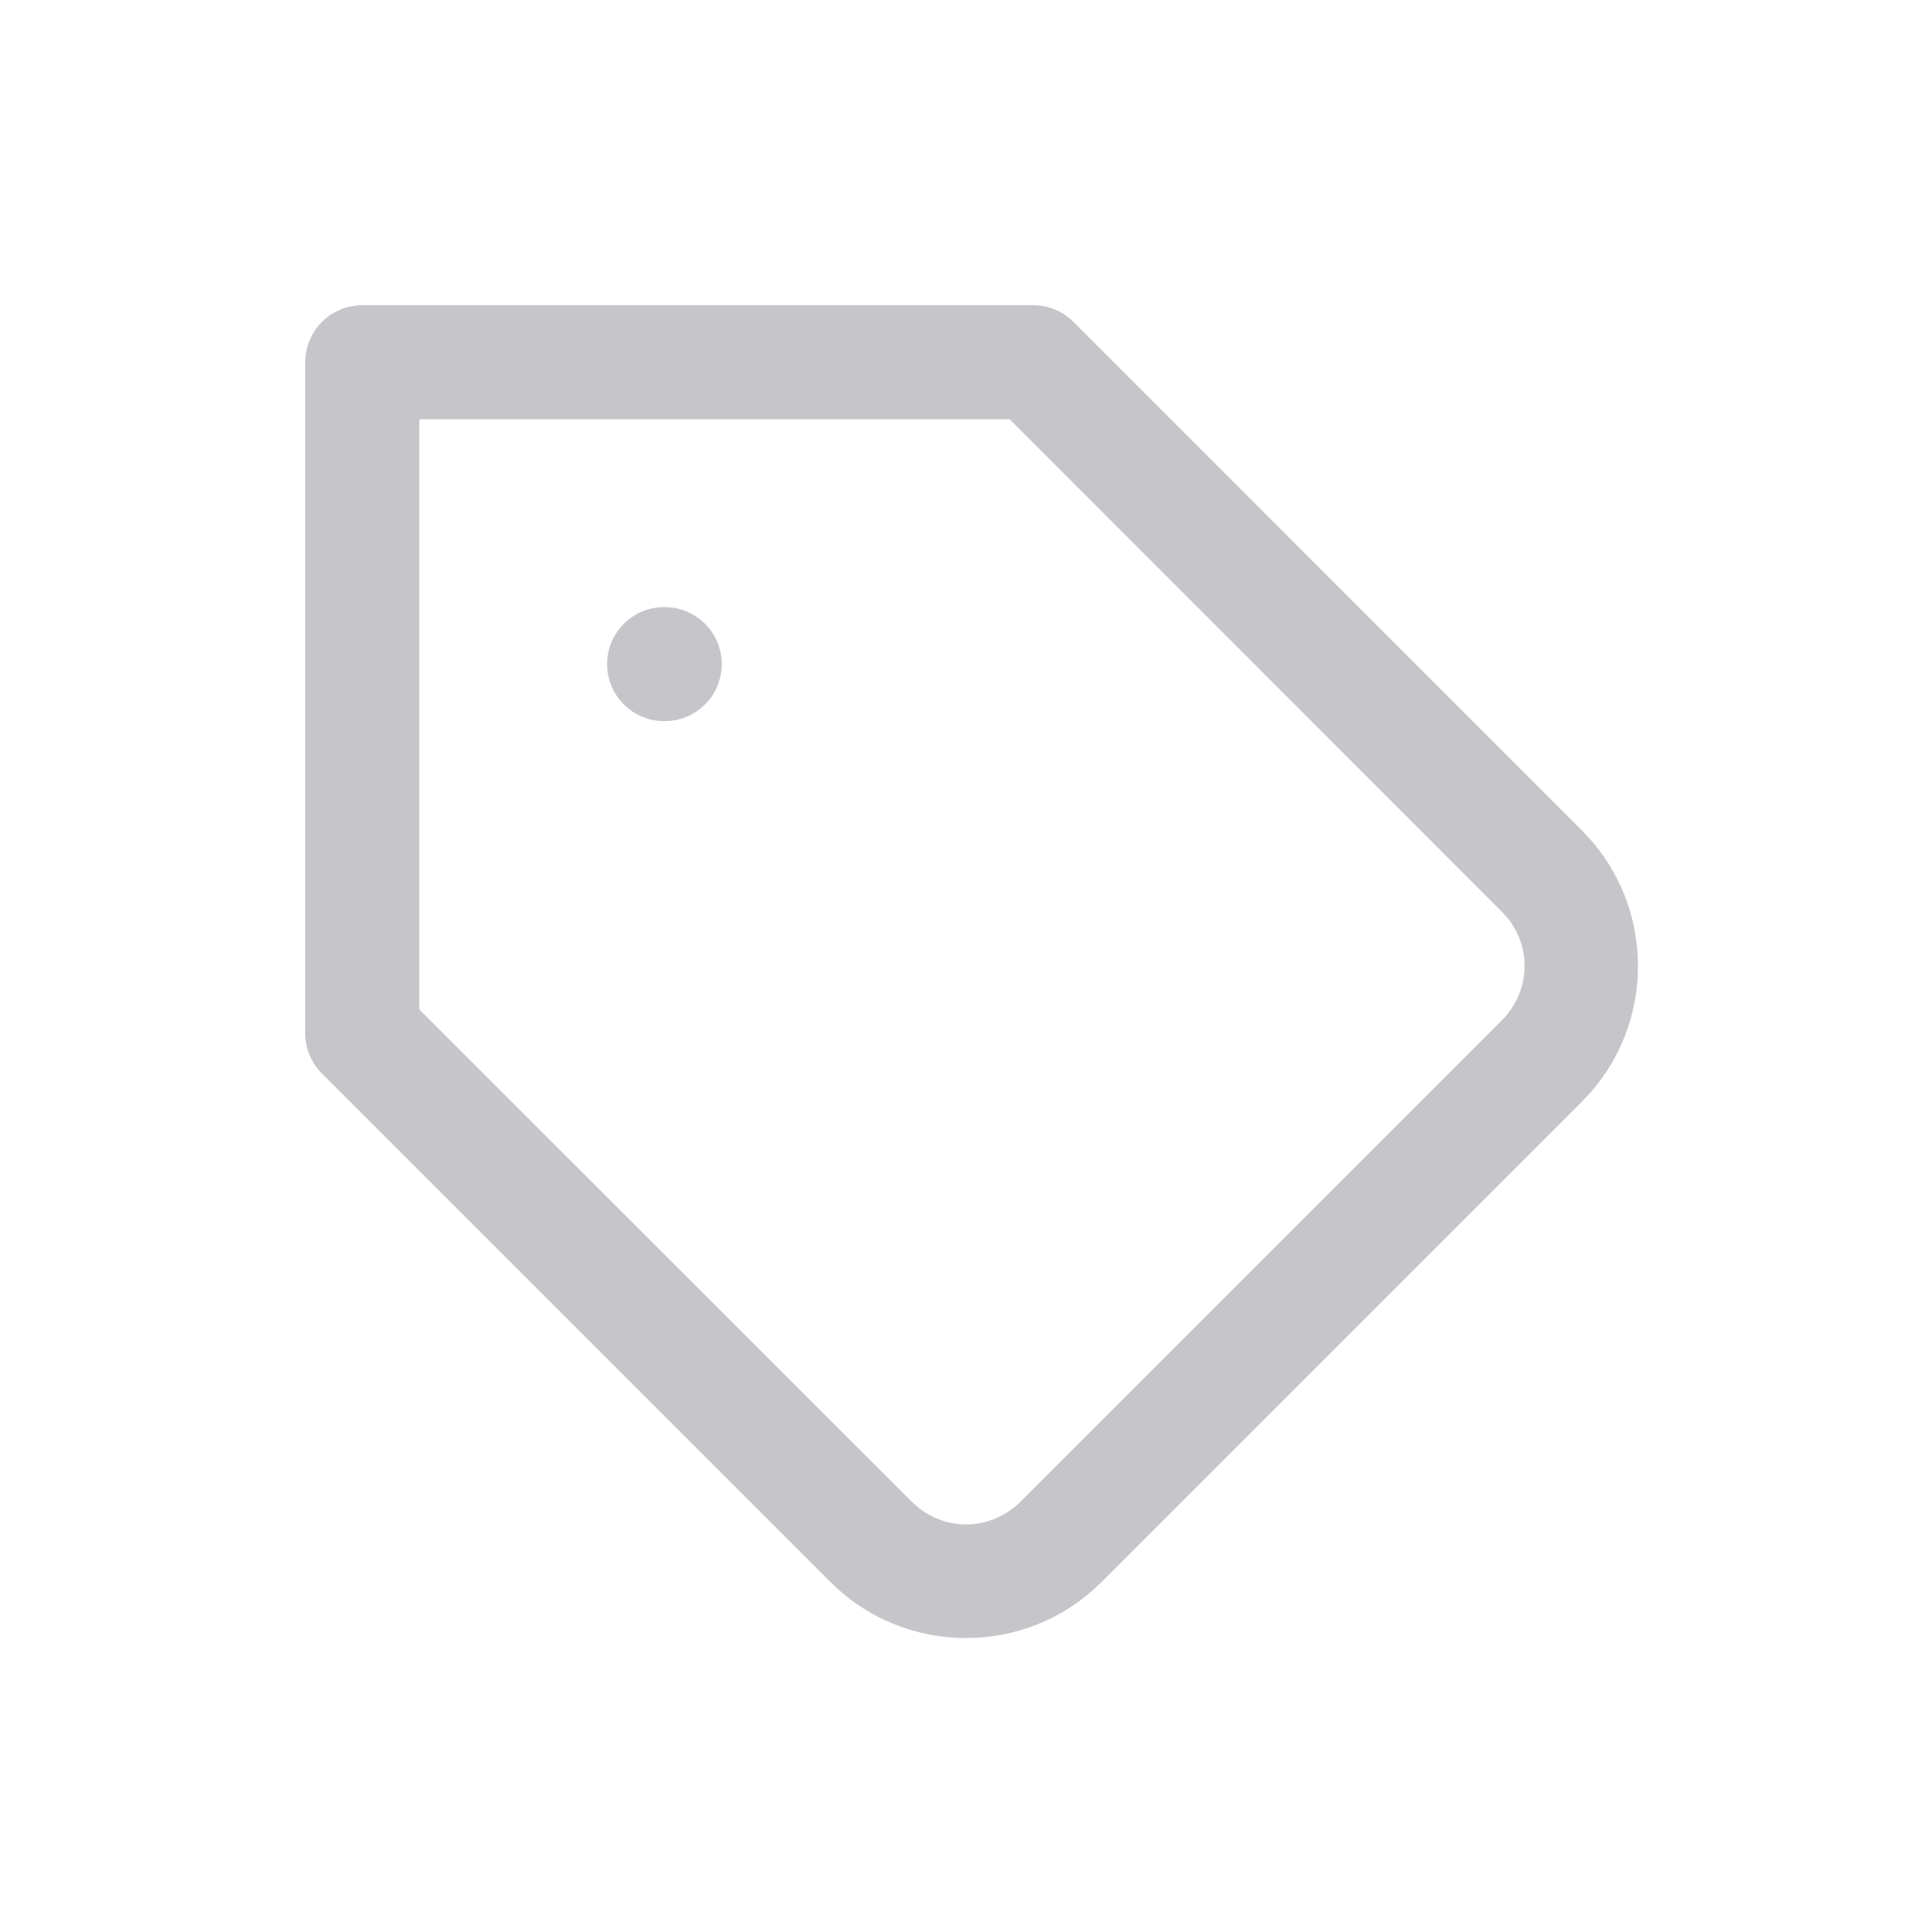
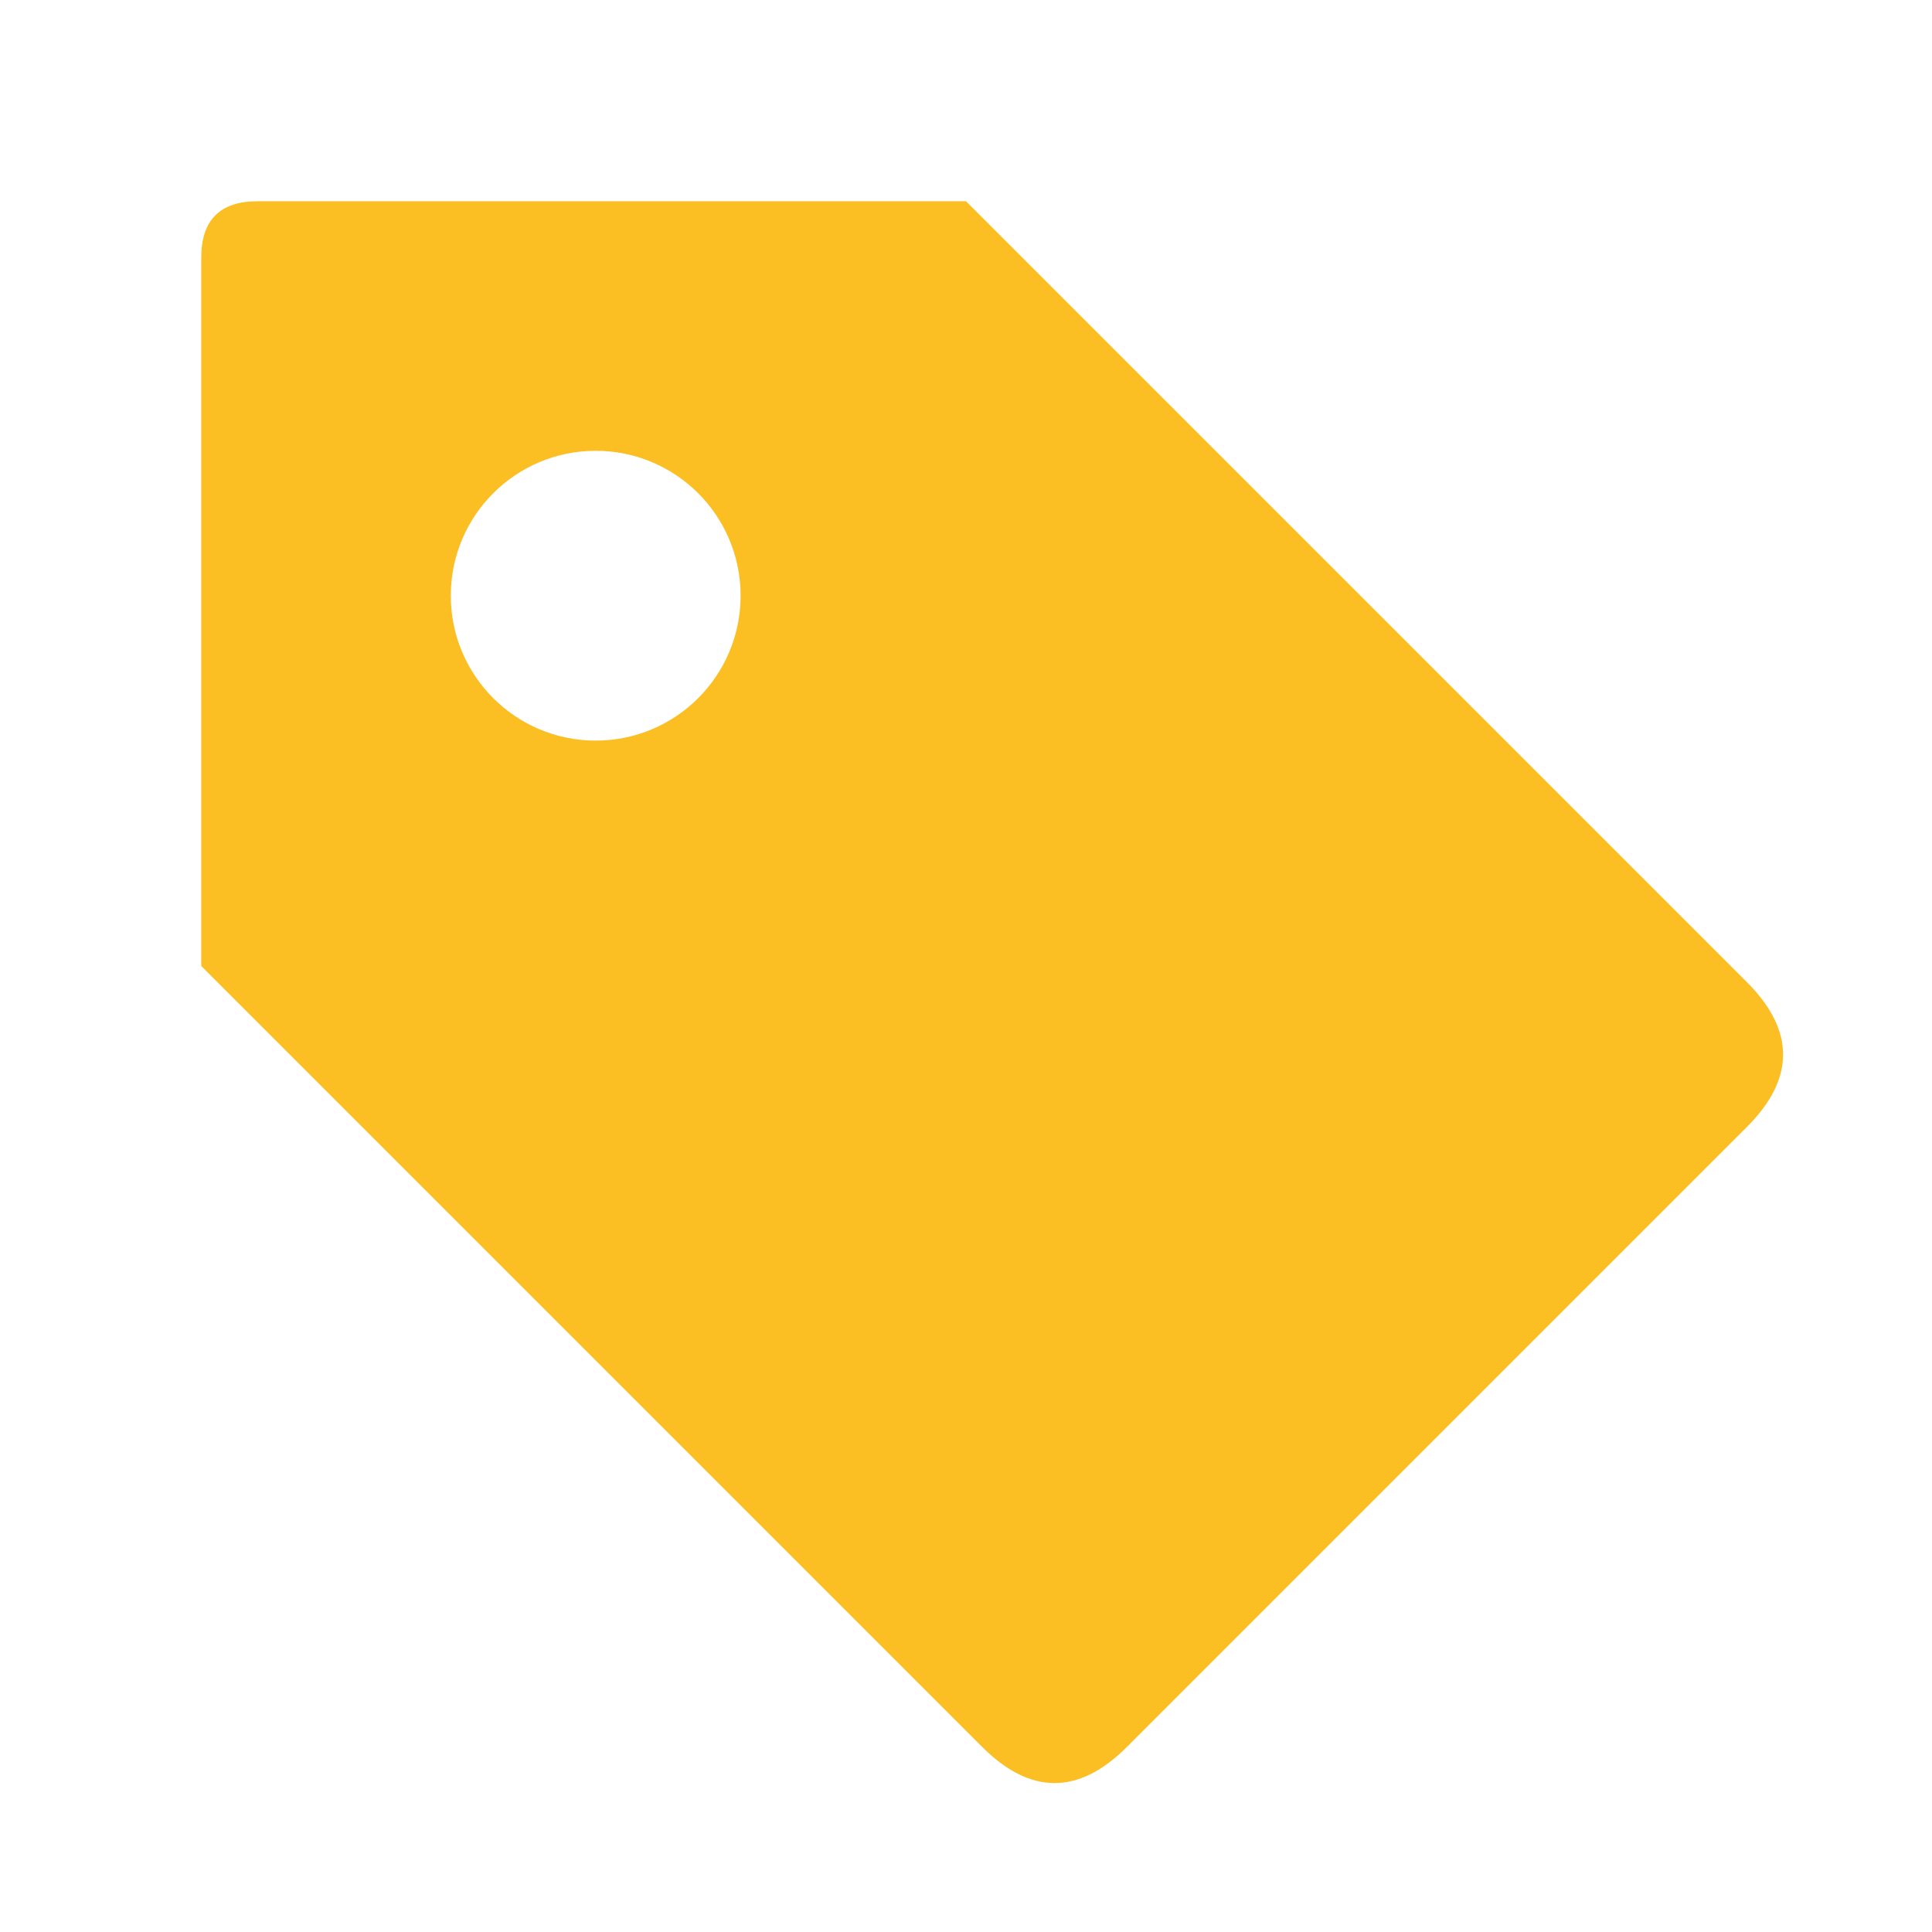
- <svg xmlns="http://www.w3.org/2000/svg" viewBox="0 0 24 24" fill="#c6c6ca">
-   <g transform="translate(2 2) scale(0.83333)">
-     <path fill="#c6c6ca" d="M 3,2.15 A 0.85,0.85 0 0 0 2.15,3 v 10 a 0.85,0.85 0 0 0 0.248,0.602 l 7.6,7.6 a 0.85,0.85 0 0 0 0.008,0.006 c 1.101,1.08 2.887,1.08 3.988,0 a 0.85,0.85 0 0 0 0.008,-0.006 l 7.199,-7.199 a 0.85,0.85 0 0 0 0.006,-0.008 c 1.08,-1.101 1.08,-2.887 0,-3.988 a 0.85,0.85 0 0 0 -0.006,-0.008 L 13.602,2.398 A 0.85,0.85 0 0 0 13,2.15 Z m 0.85,1.699 h 8.799 l 7.344,7.346 c 0.445,0.454 0.445,1.155 0,1.609 l -7.187,7.187 c -0.454,0.445 -1.155,0.445 -1.609,0 L 3.85,12.648 Z" />
-     <path fill="#c6c6ca" d="M 7.5,6.65 A 0.85,0.85 0 0 0 6.65,7.5 0.85,0.85 0 0 0 7.5,8.35 h 0.01 A 0.85,0.85 0 0 0 8.359,7.5 0.85,0.85 0 0 0 7.51,6.65 Z" />
-   </g>
+ <svg xmlns="http://www.w3.org/2000/svg" viewBox="0 0 24 24">
+   <path fill="#fbbf24" d="M3.2 2.5H12L21.7 12.2Q22.6 13.1 21.7 14L14 21.7Q13.1 22.6 12.2 21.7L2.5 12V3.2Q2.5 2.5 3.2 2.5ZM5.6 7.4a1.8 1.8 0 1 0 3.6 0a1.8 1.8 0 1 0 -3.6 0Z" fill-rule="evenodd" />
</svg>
